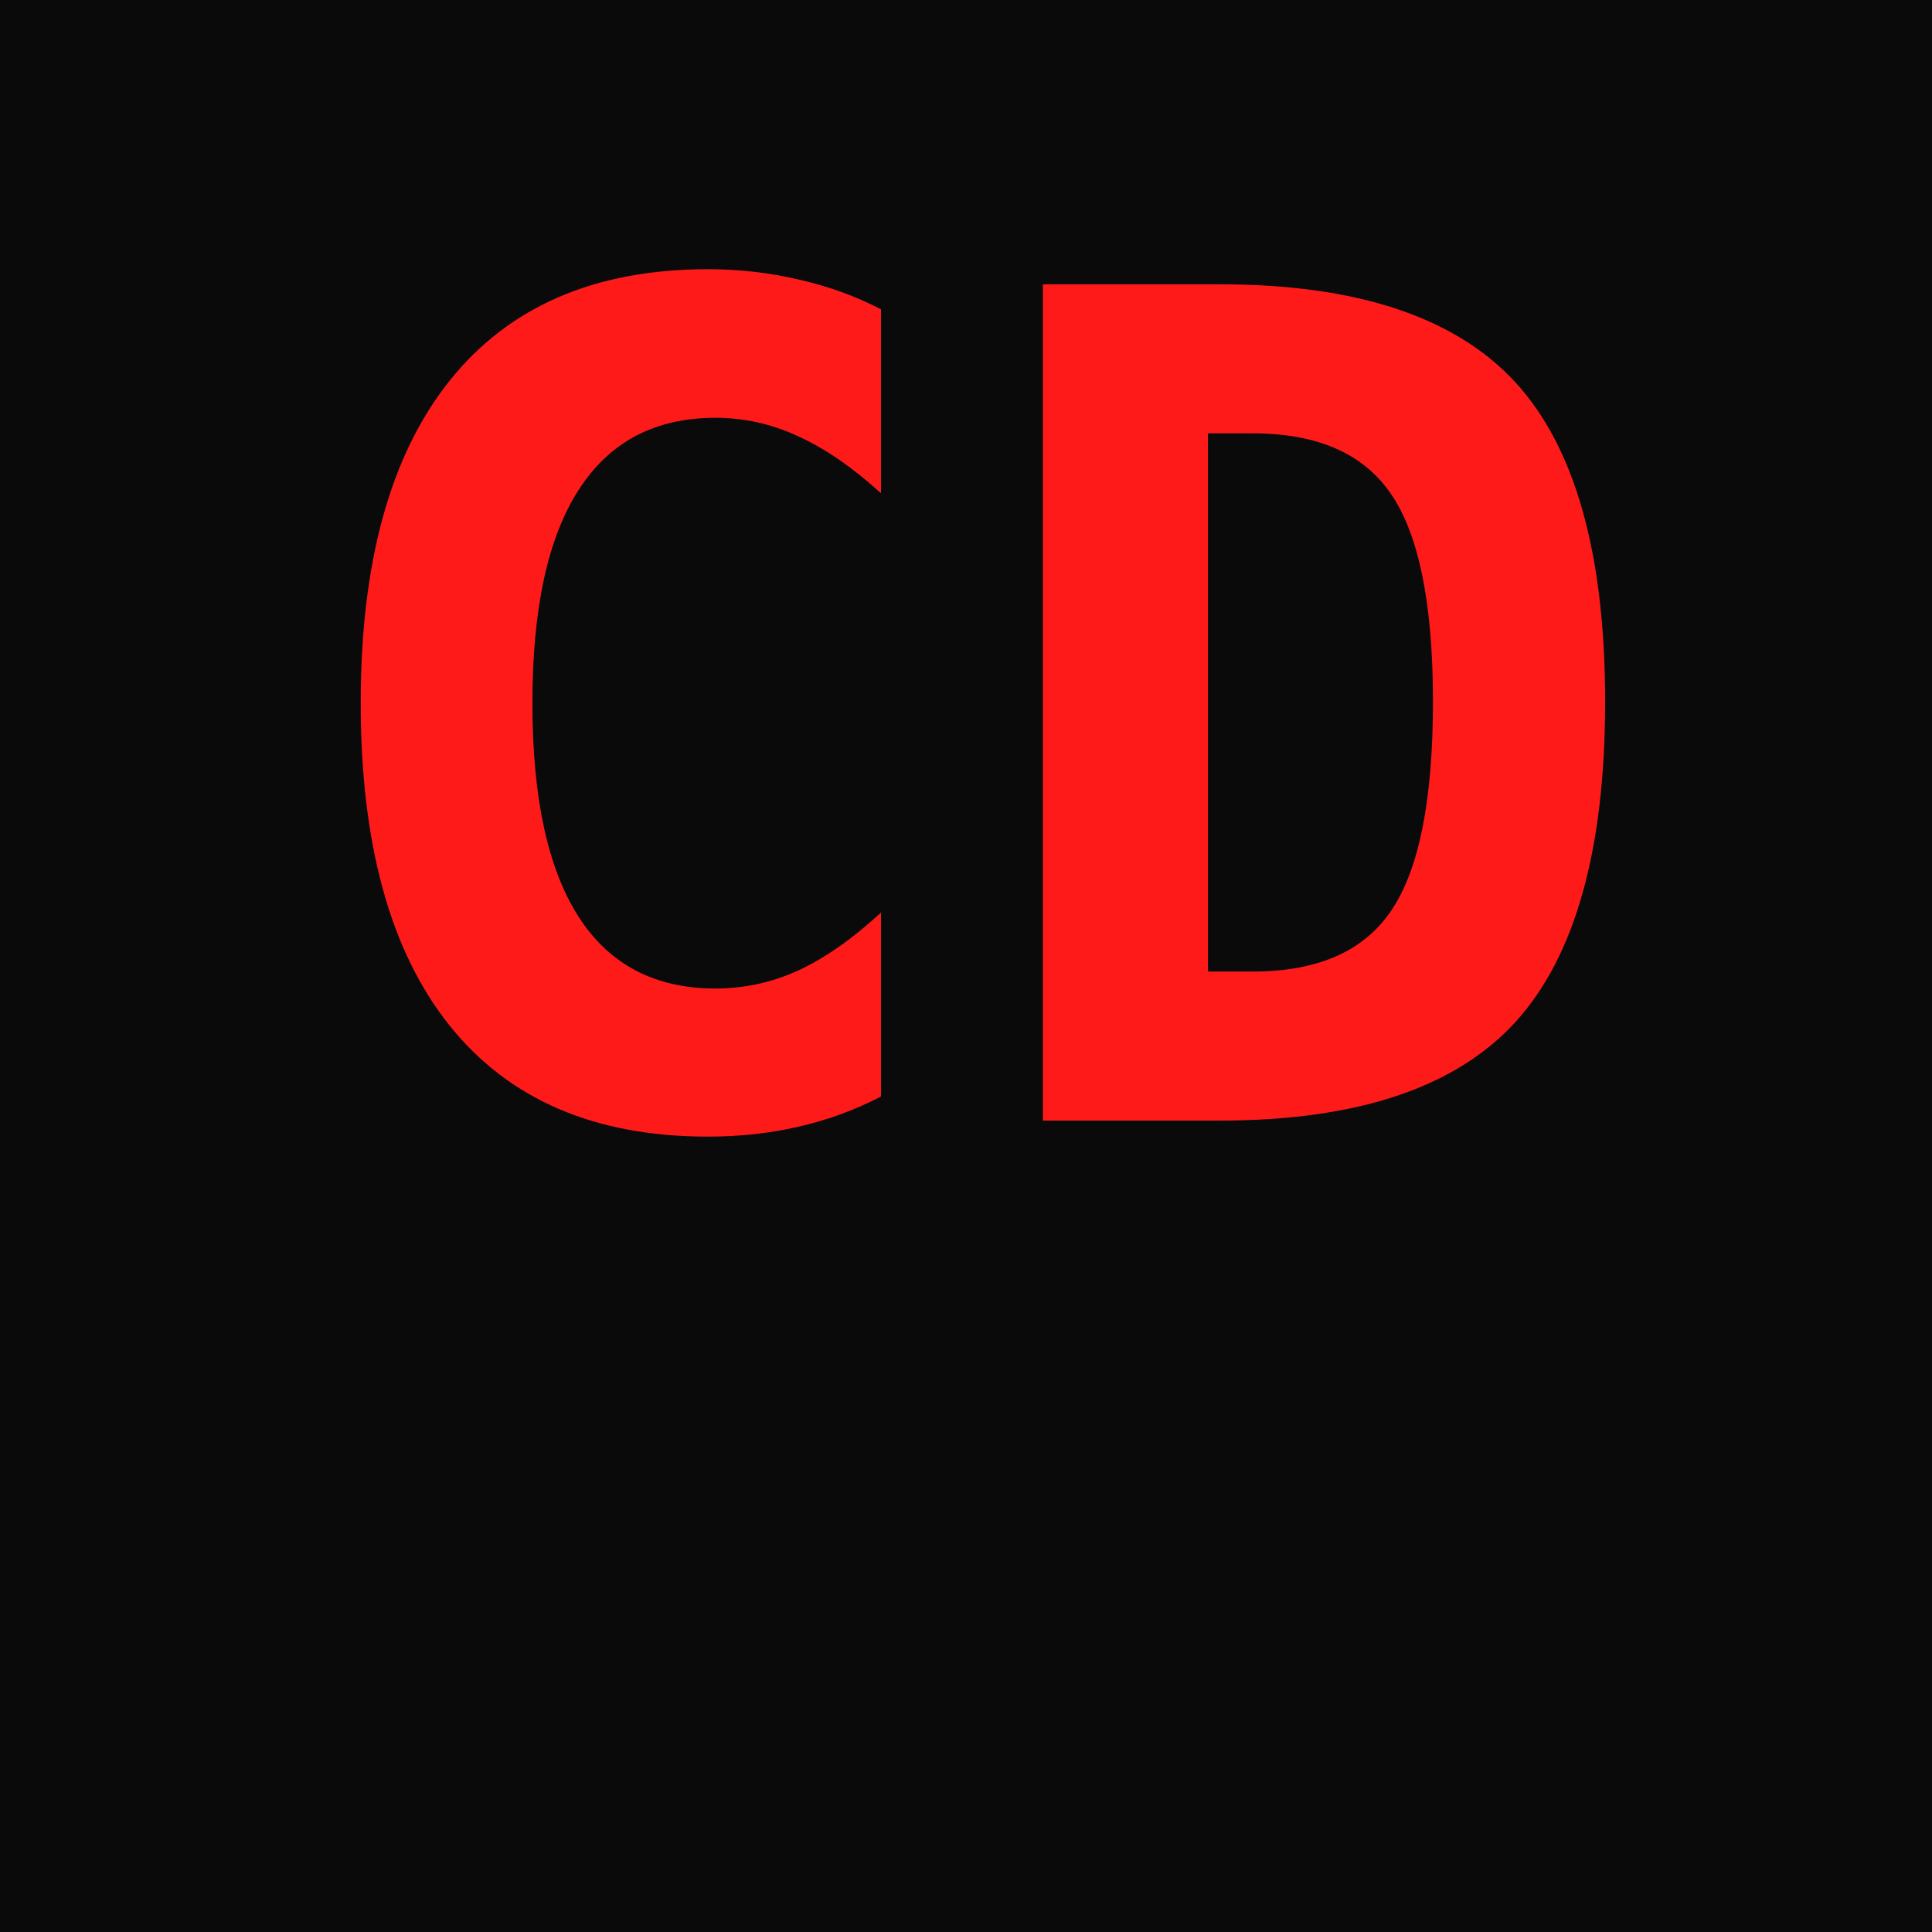
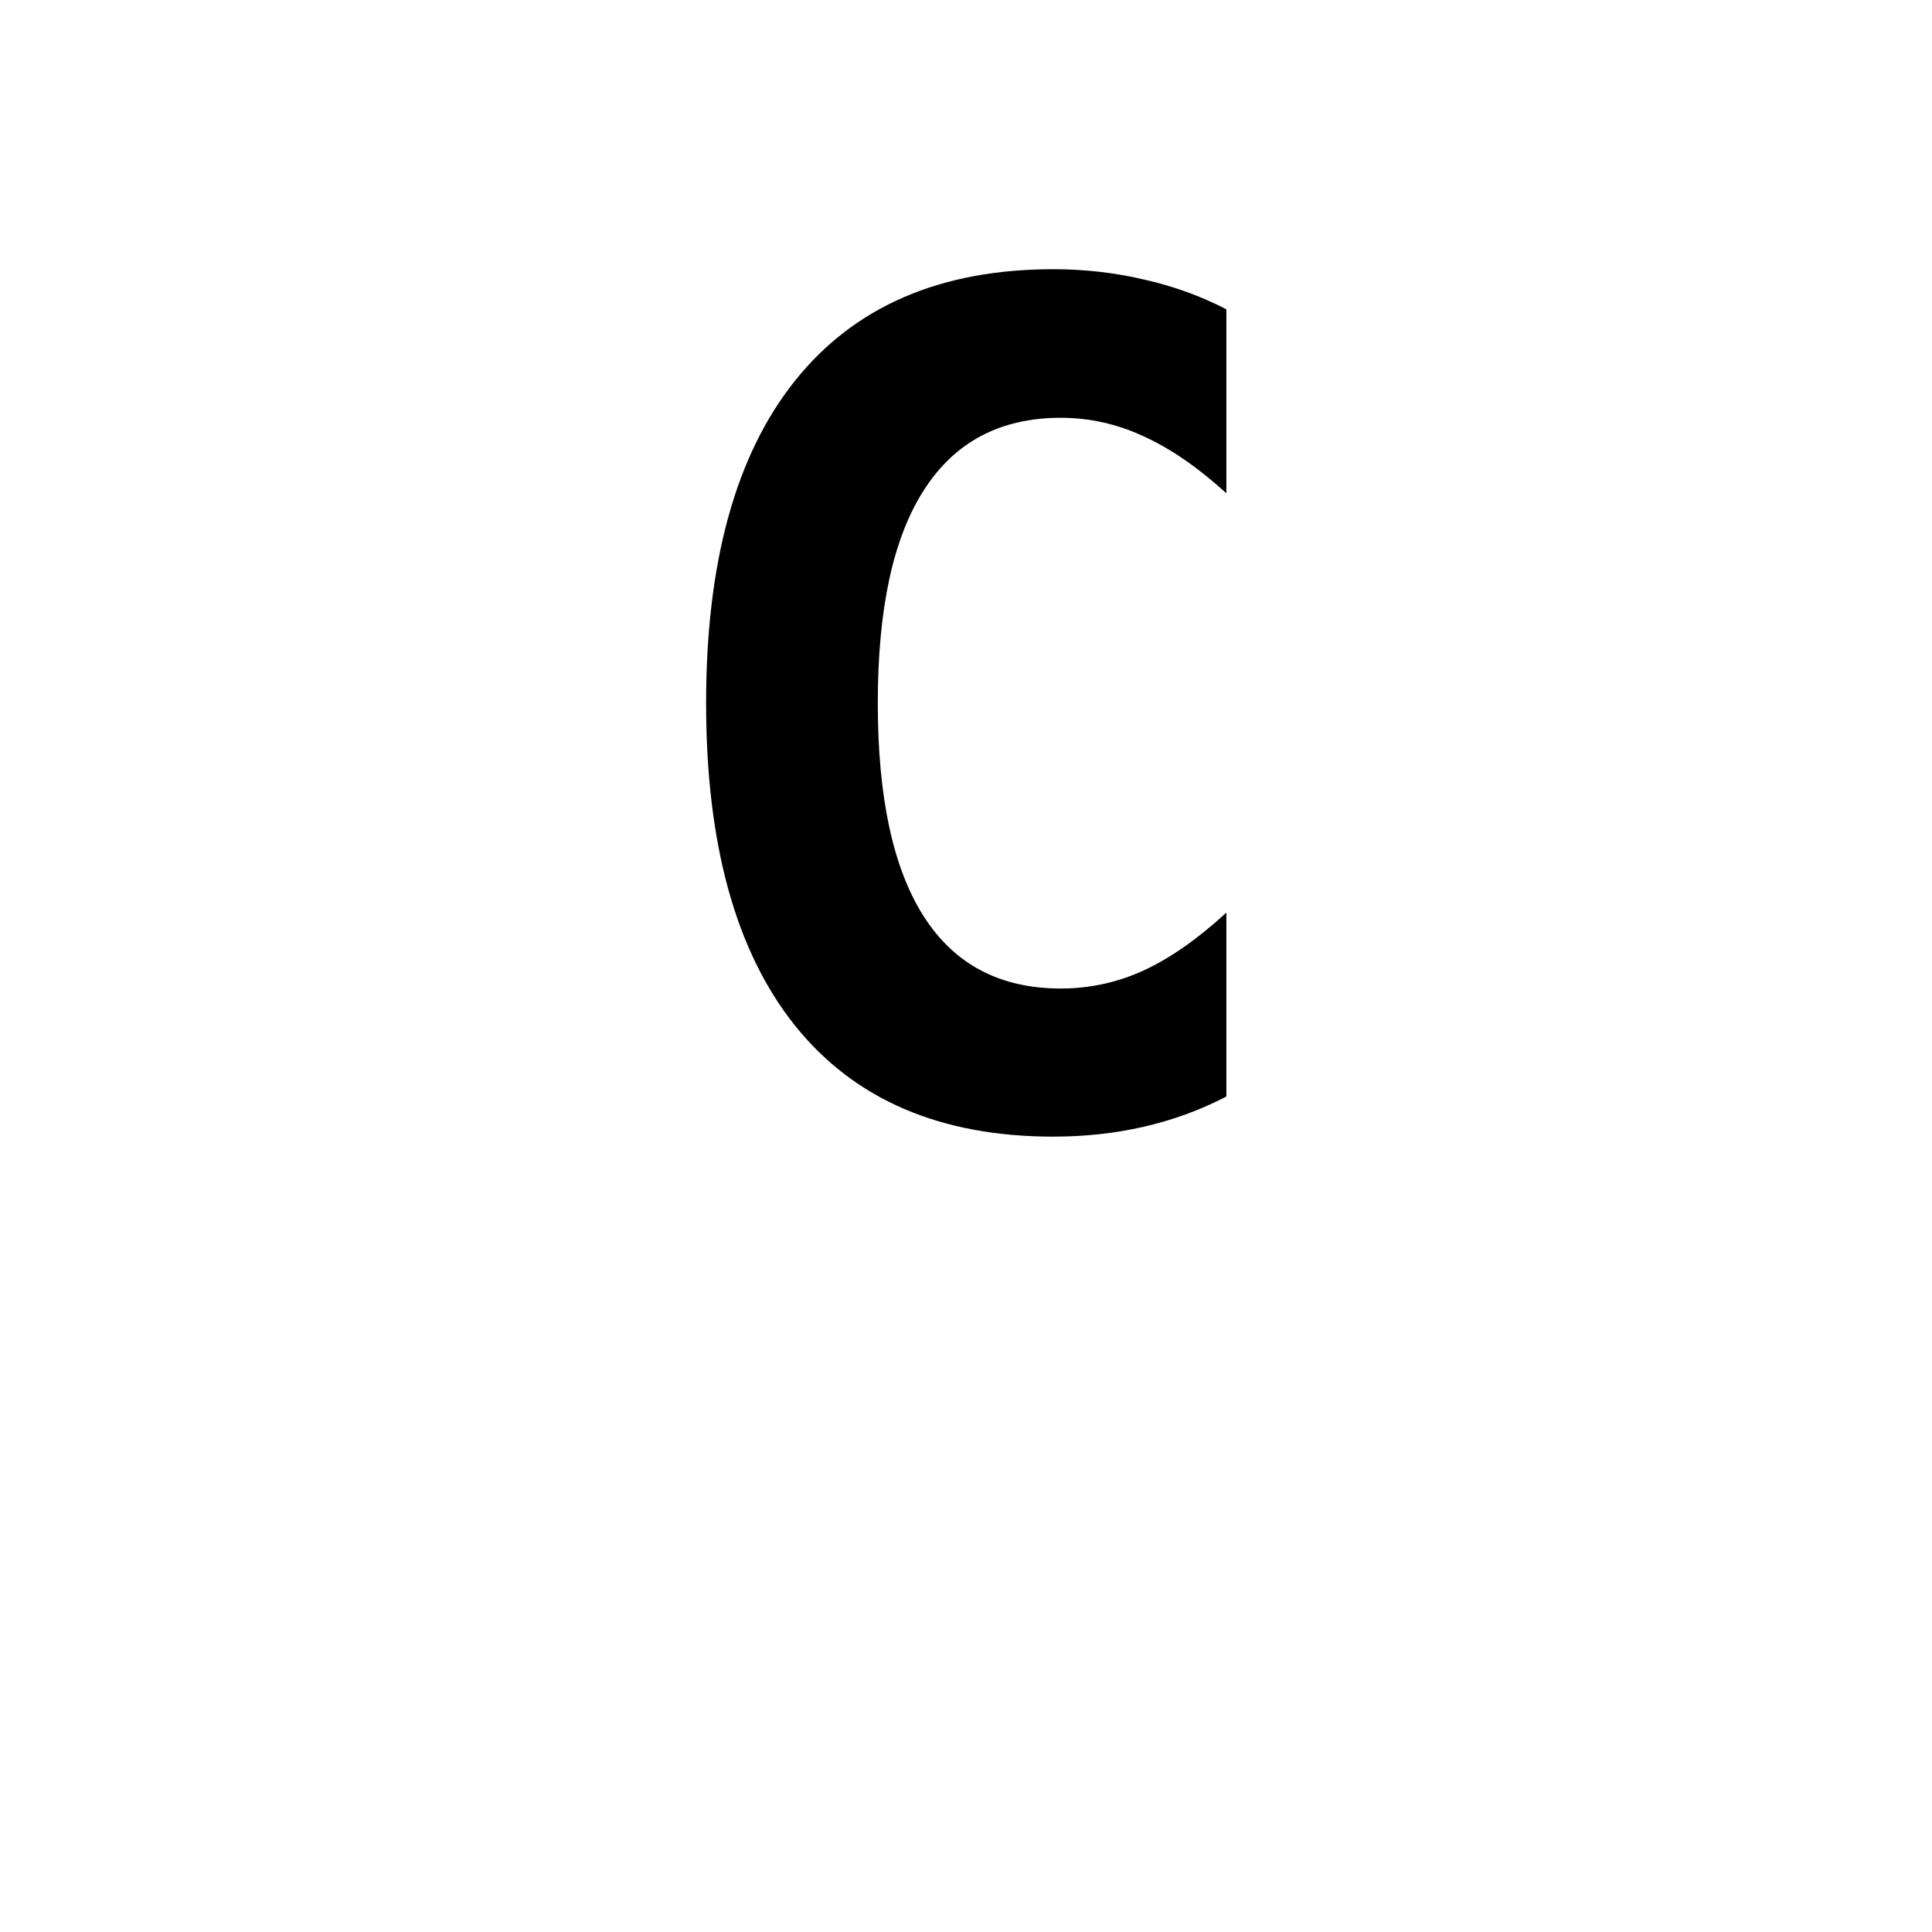
<svg xmlns="http://www.w3.org/2000/svg" viewBox="0 0 64 64">
-   <rect width="64" height="64" fill="#0a0a0a" />
-   <text x="50%" y="58%" text-anchor="middle" font-family="monospace" font-size="38" font-weight="700" fill="#ff1a1a">CD</text>
+   <rect width="64" height="64" fill="#ffffff" />
+   <text x="50%" y="58%" text-anchor="middle" font-family="monospace" font-size="38" font-weight="700" fill="#000000">C</text>
</svg>
